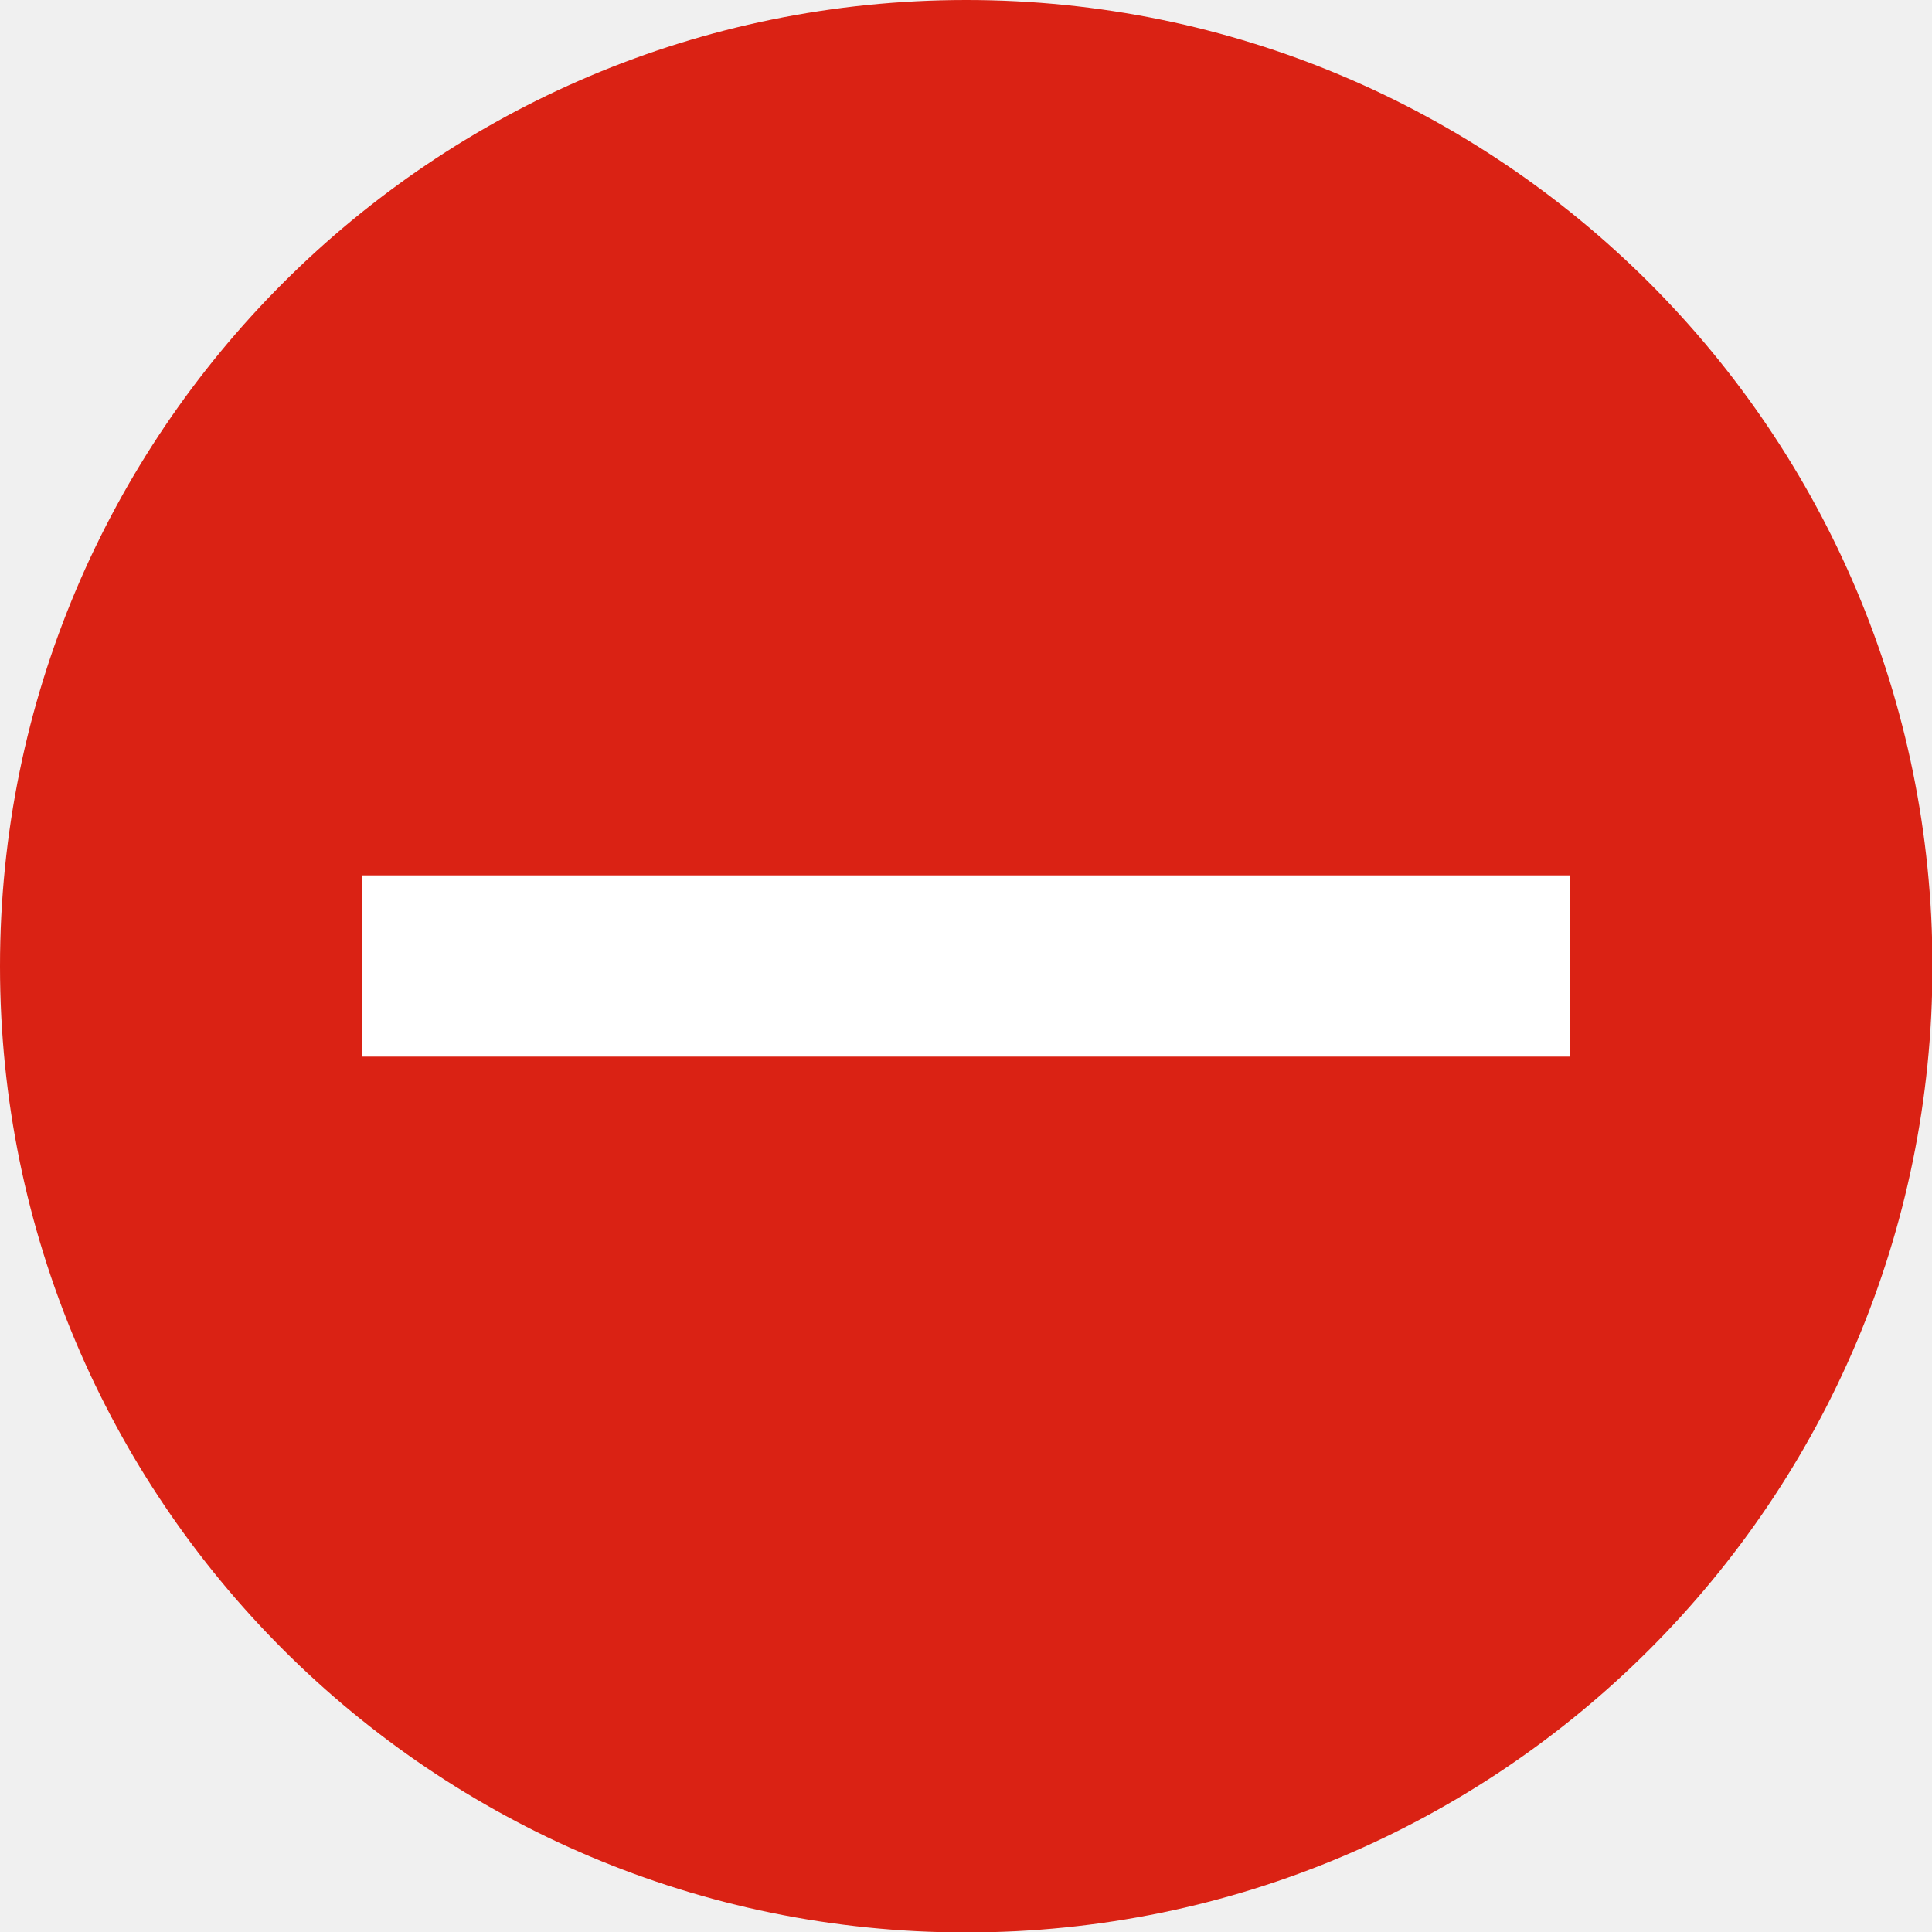
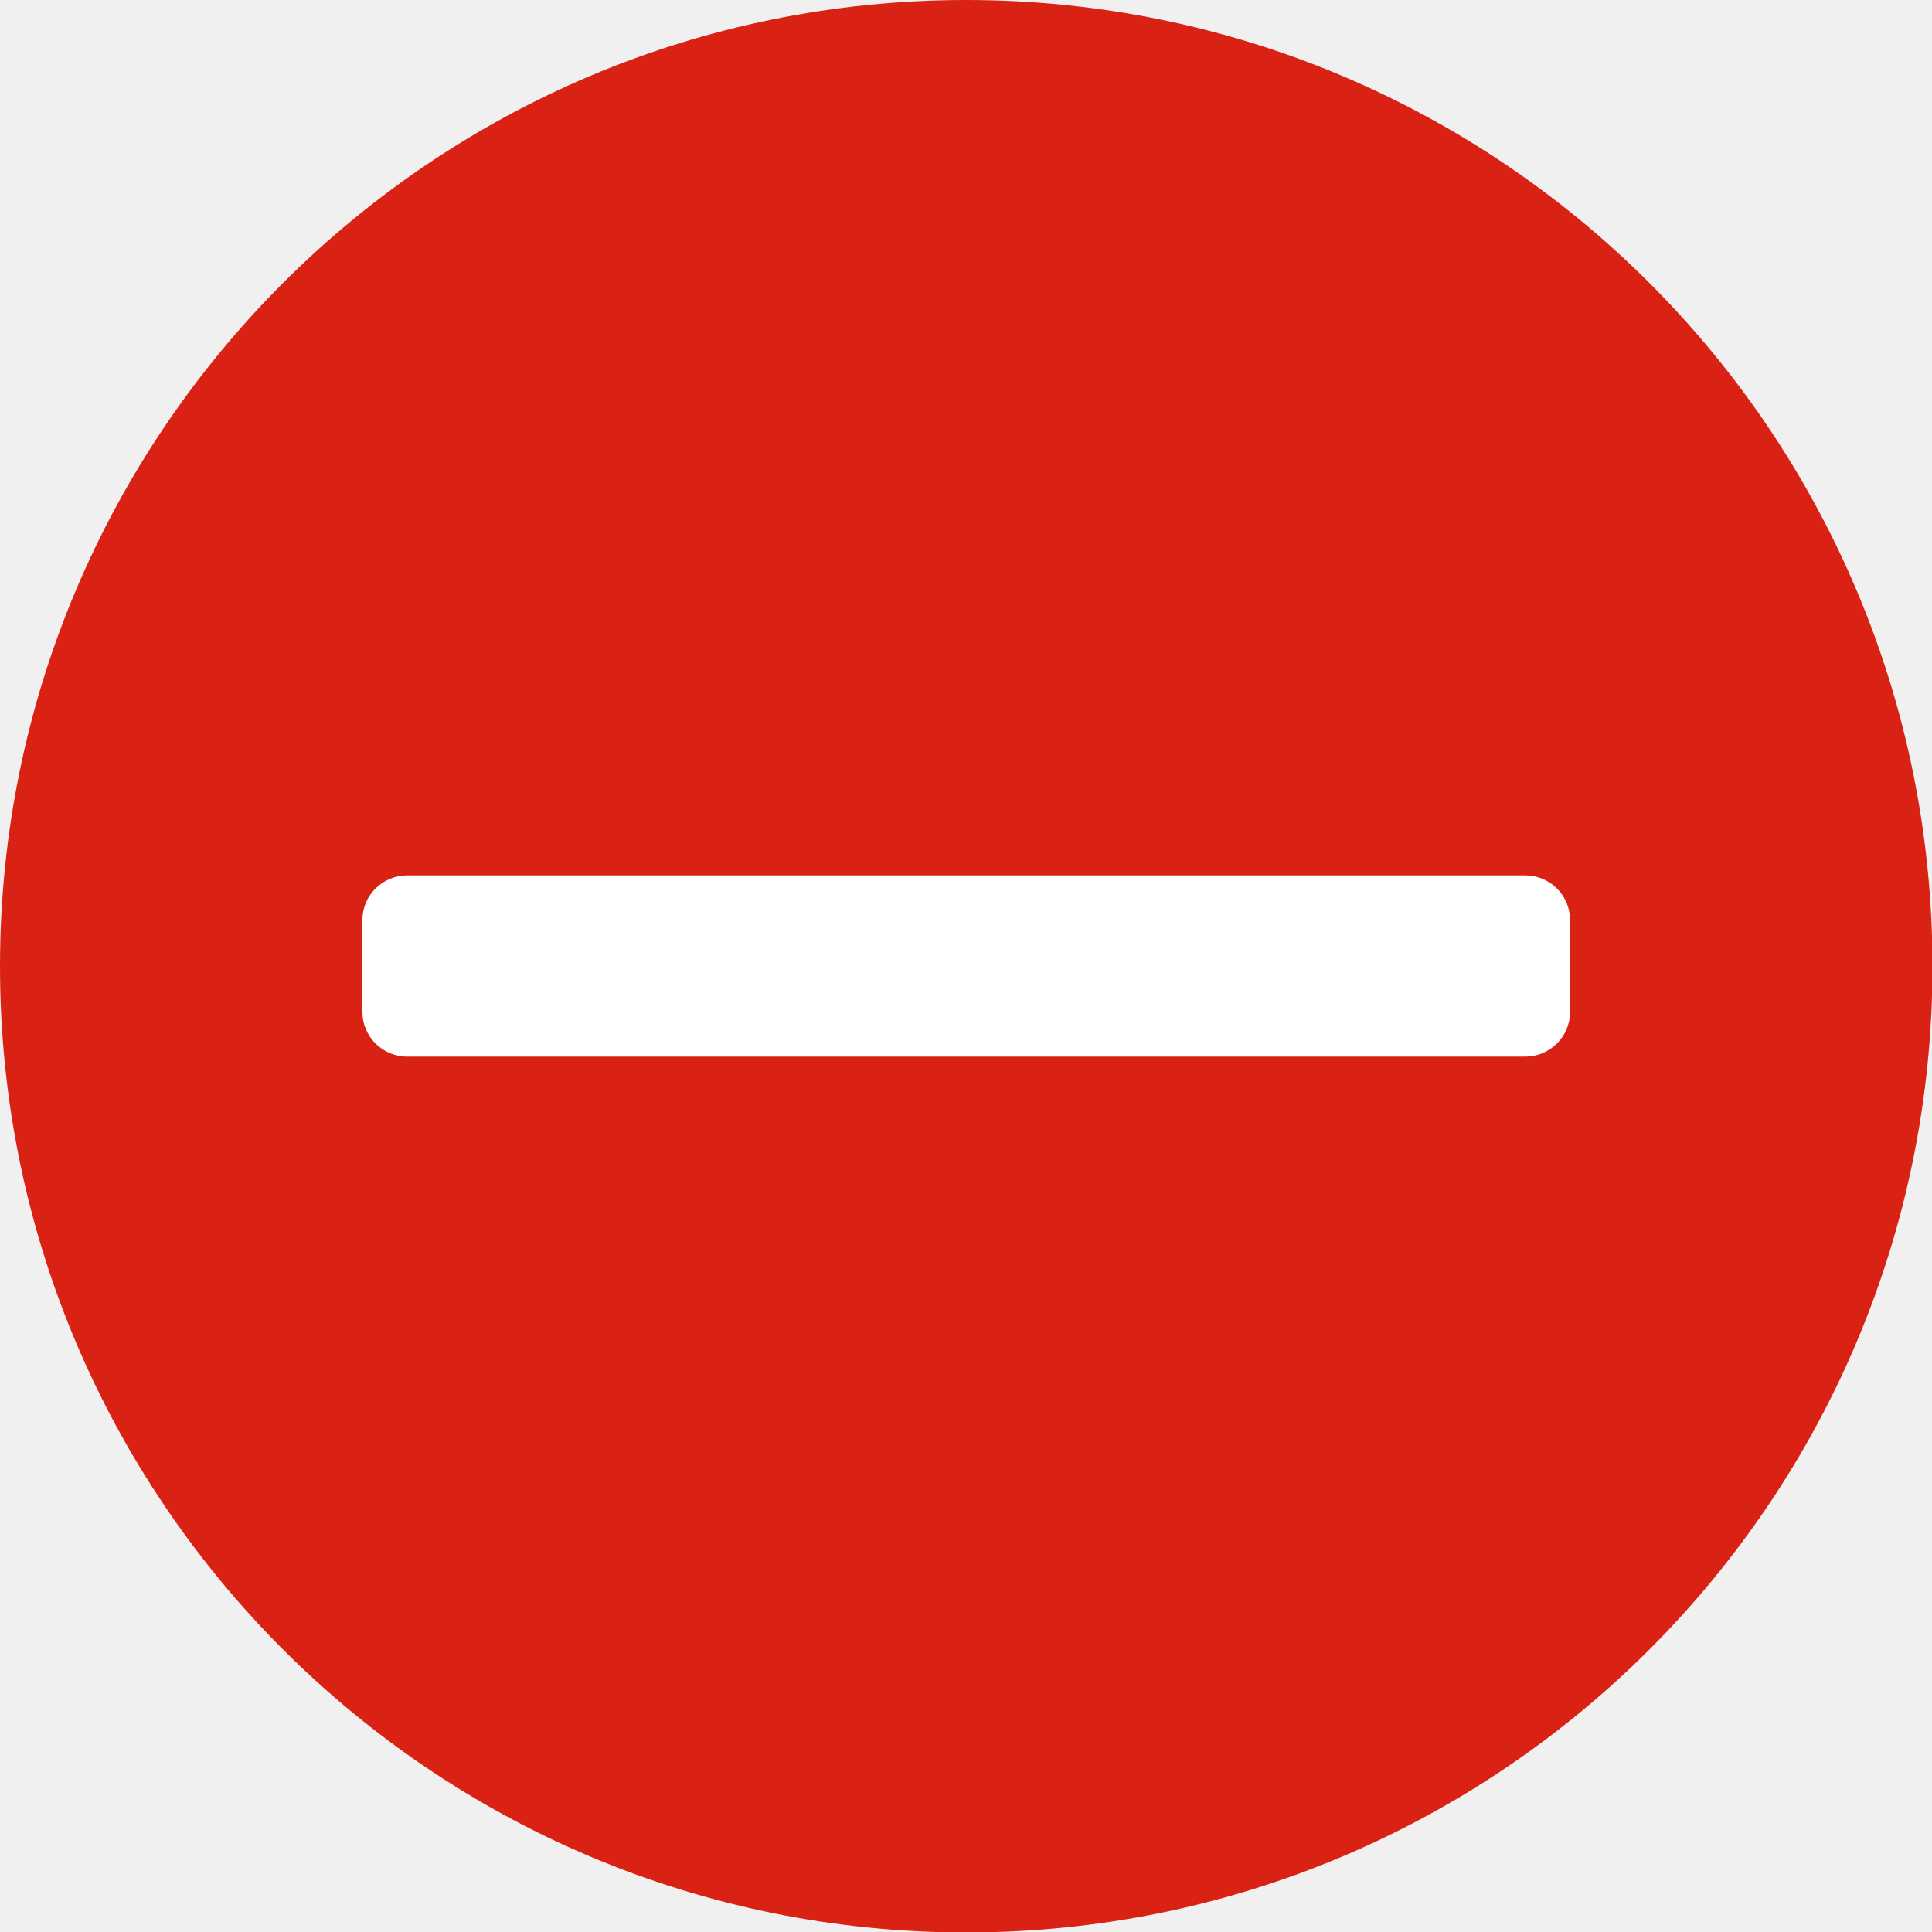
<svg xmlns="http://www.w3.org/2000/svg" id="svg8" version="1.1" viewBox="0 0 4.233 4.233" height="16" width="16">
  <defs id="defs2" />
  <g id="layer3" style="display:inline">
    <circle style="fill:#da2214;fill-opacity:1;stroke-width:0.944;stroke-linecap:round;stroke-miterlimit:1.6;paint-order:stroke markers fill" id="path835" cx="2.117" cy="2.117" r="2.117" />
-     <path id="rect837" style="fill:#ffffff;fill-opacity:1;stroke-width:0.501;stroke-linecap:round;stroke-miterlimit:1.6;paint-order:stroke markers fill" d="m 0.794,1.918 v 0.397 c 0.882,0 1.764,0 2.646,0 v -0.397 c -0.882,0 -1.764,0 -2.646,0 z" />
+     <rect style="fill:#ffffff;stroke-width:0.397;stroke-linecap:round;stroke-linejoin:round;paint-order:stroke markers fill" id="rect832" width="2.646" height="0.397" x="0.794" y="1.918" ry="0.098" />
  </g>
</svg>
